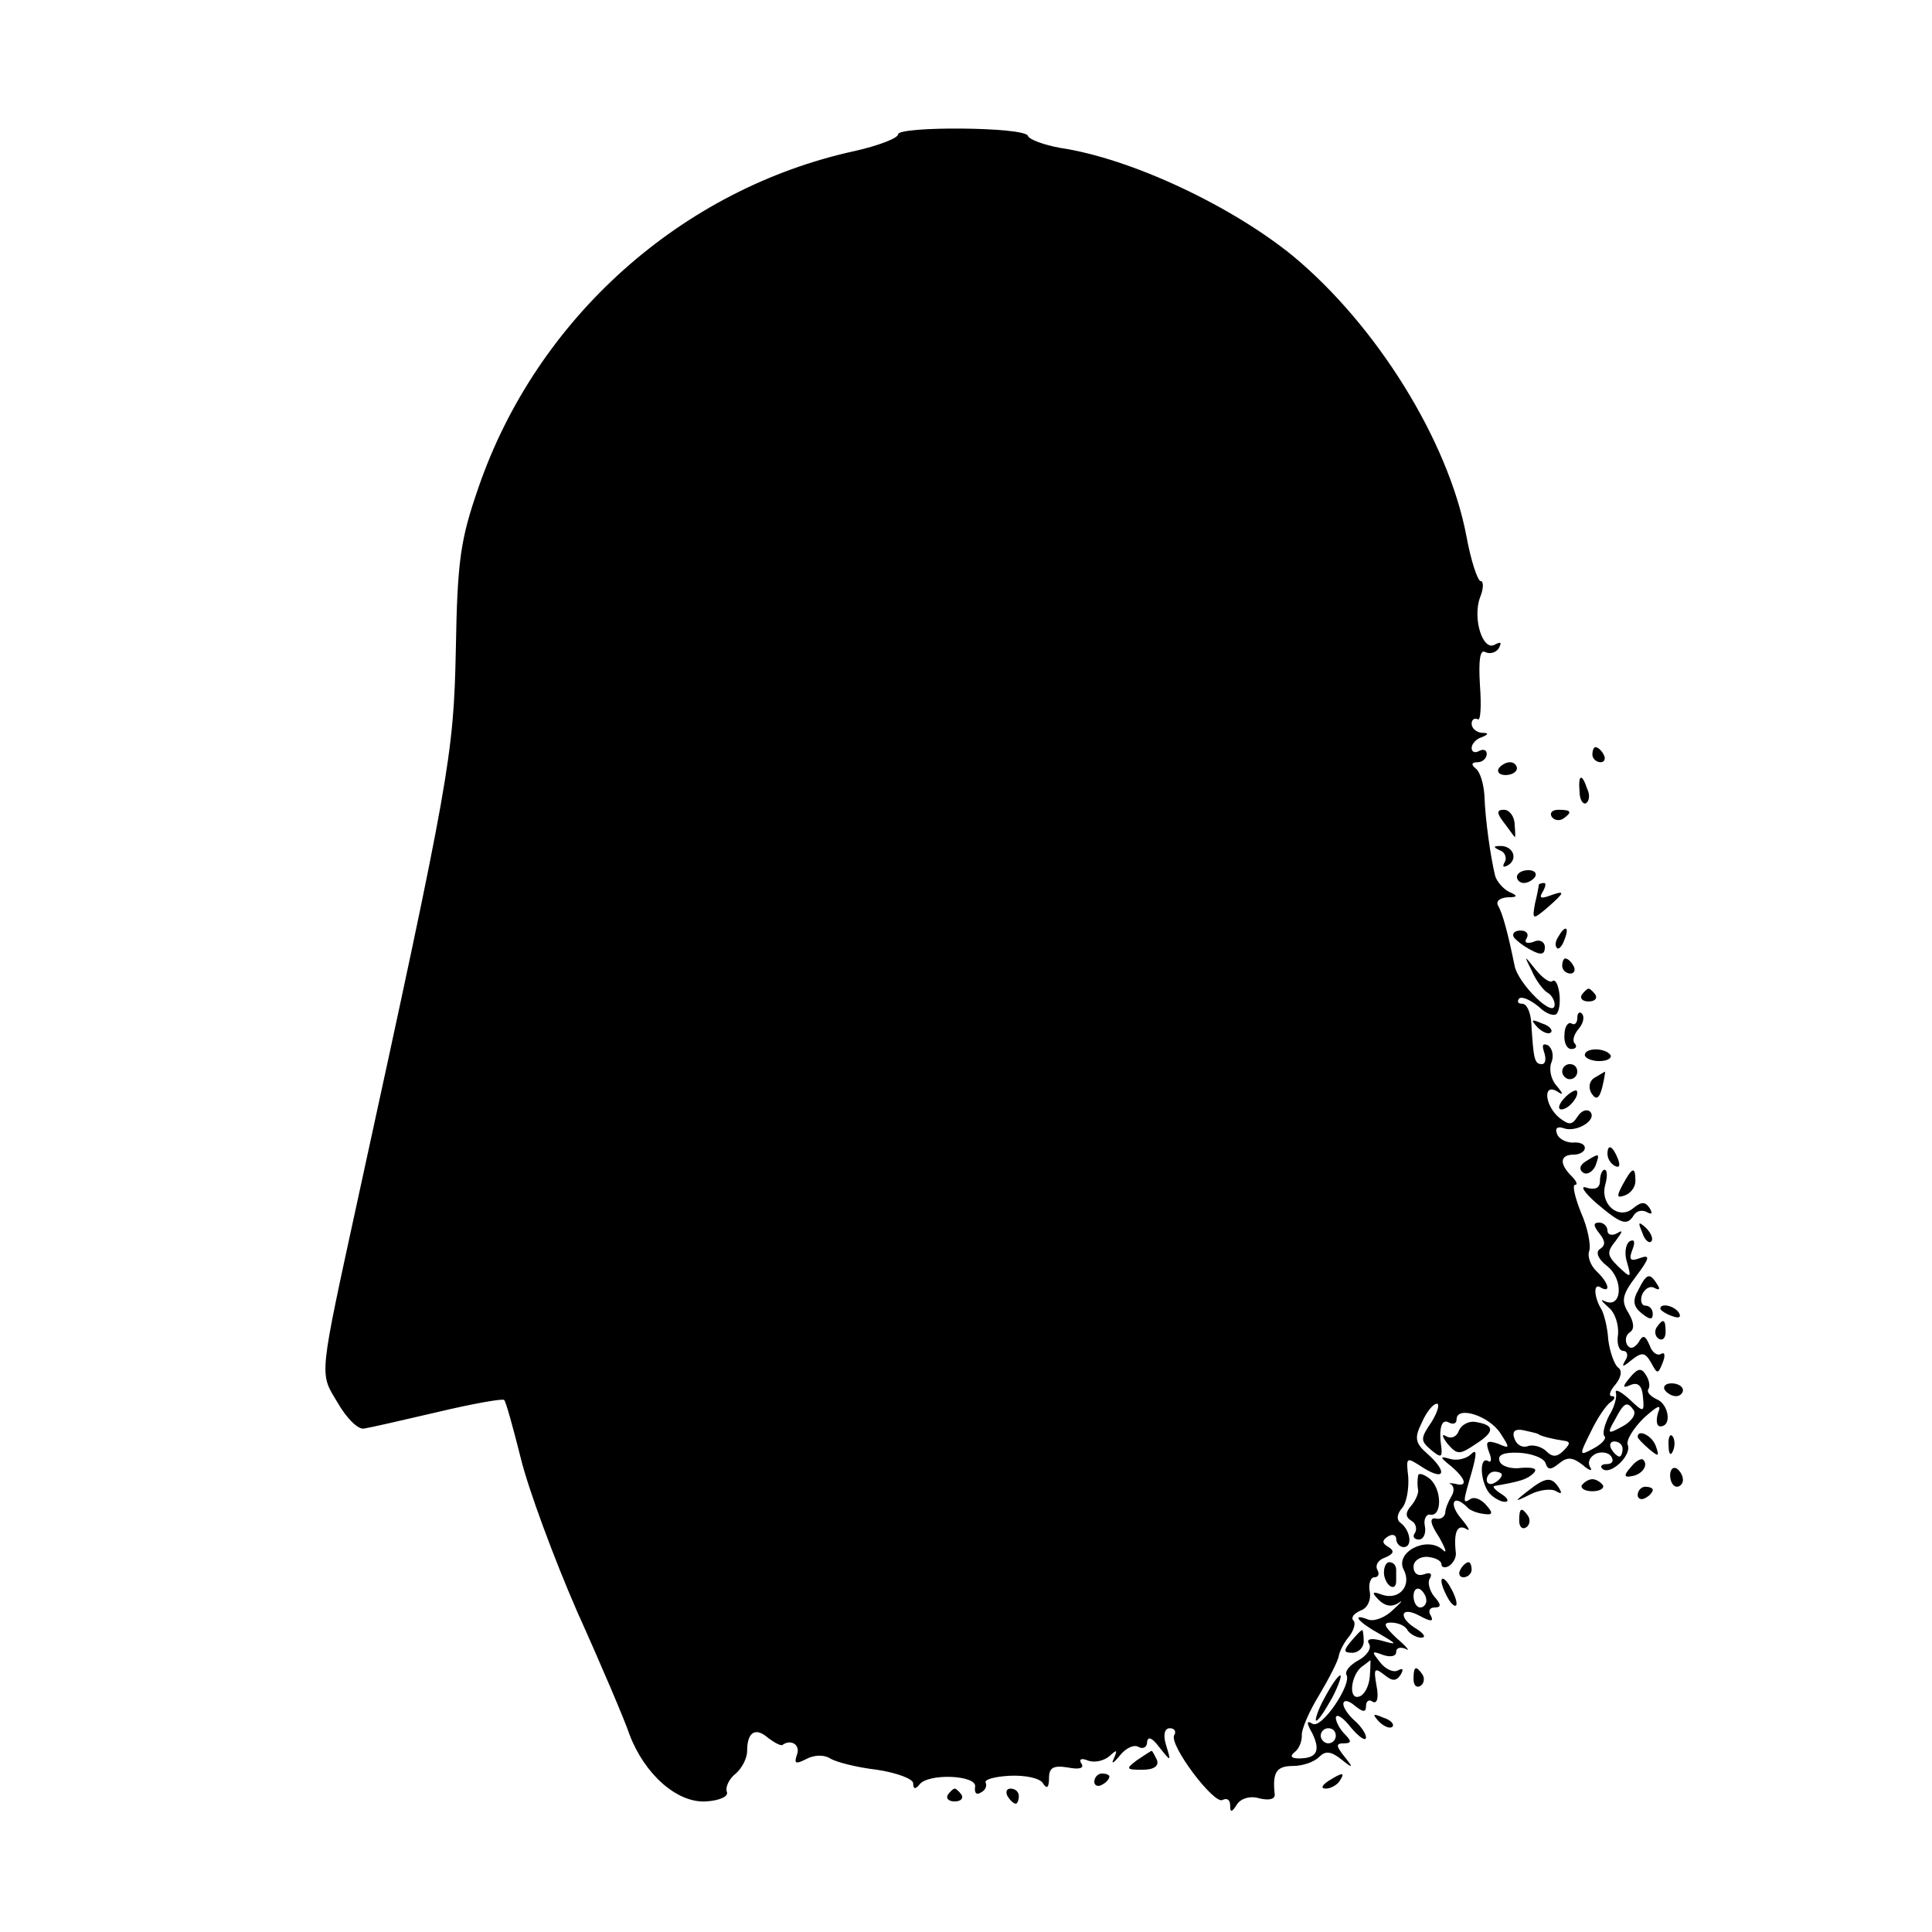
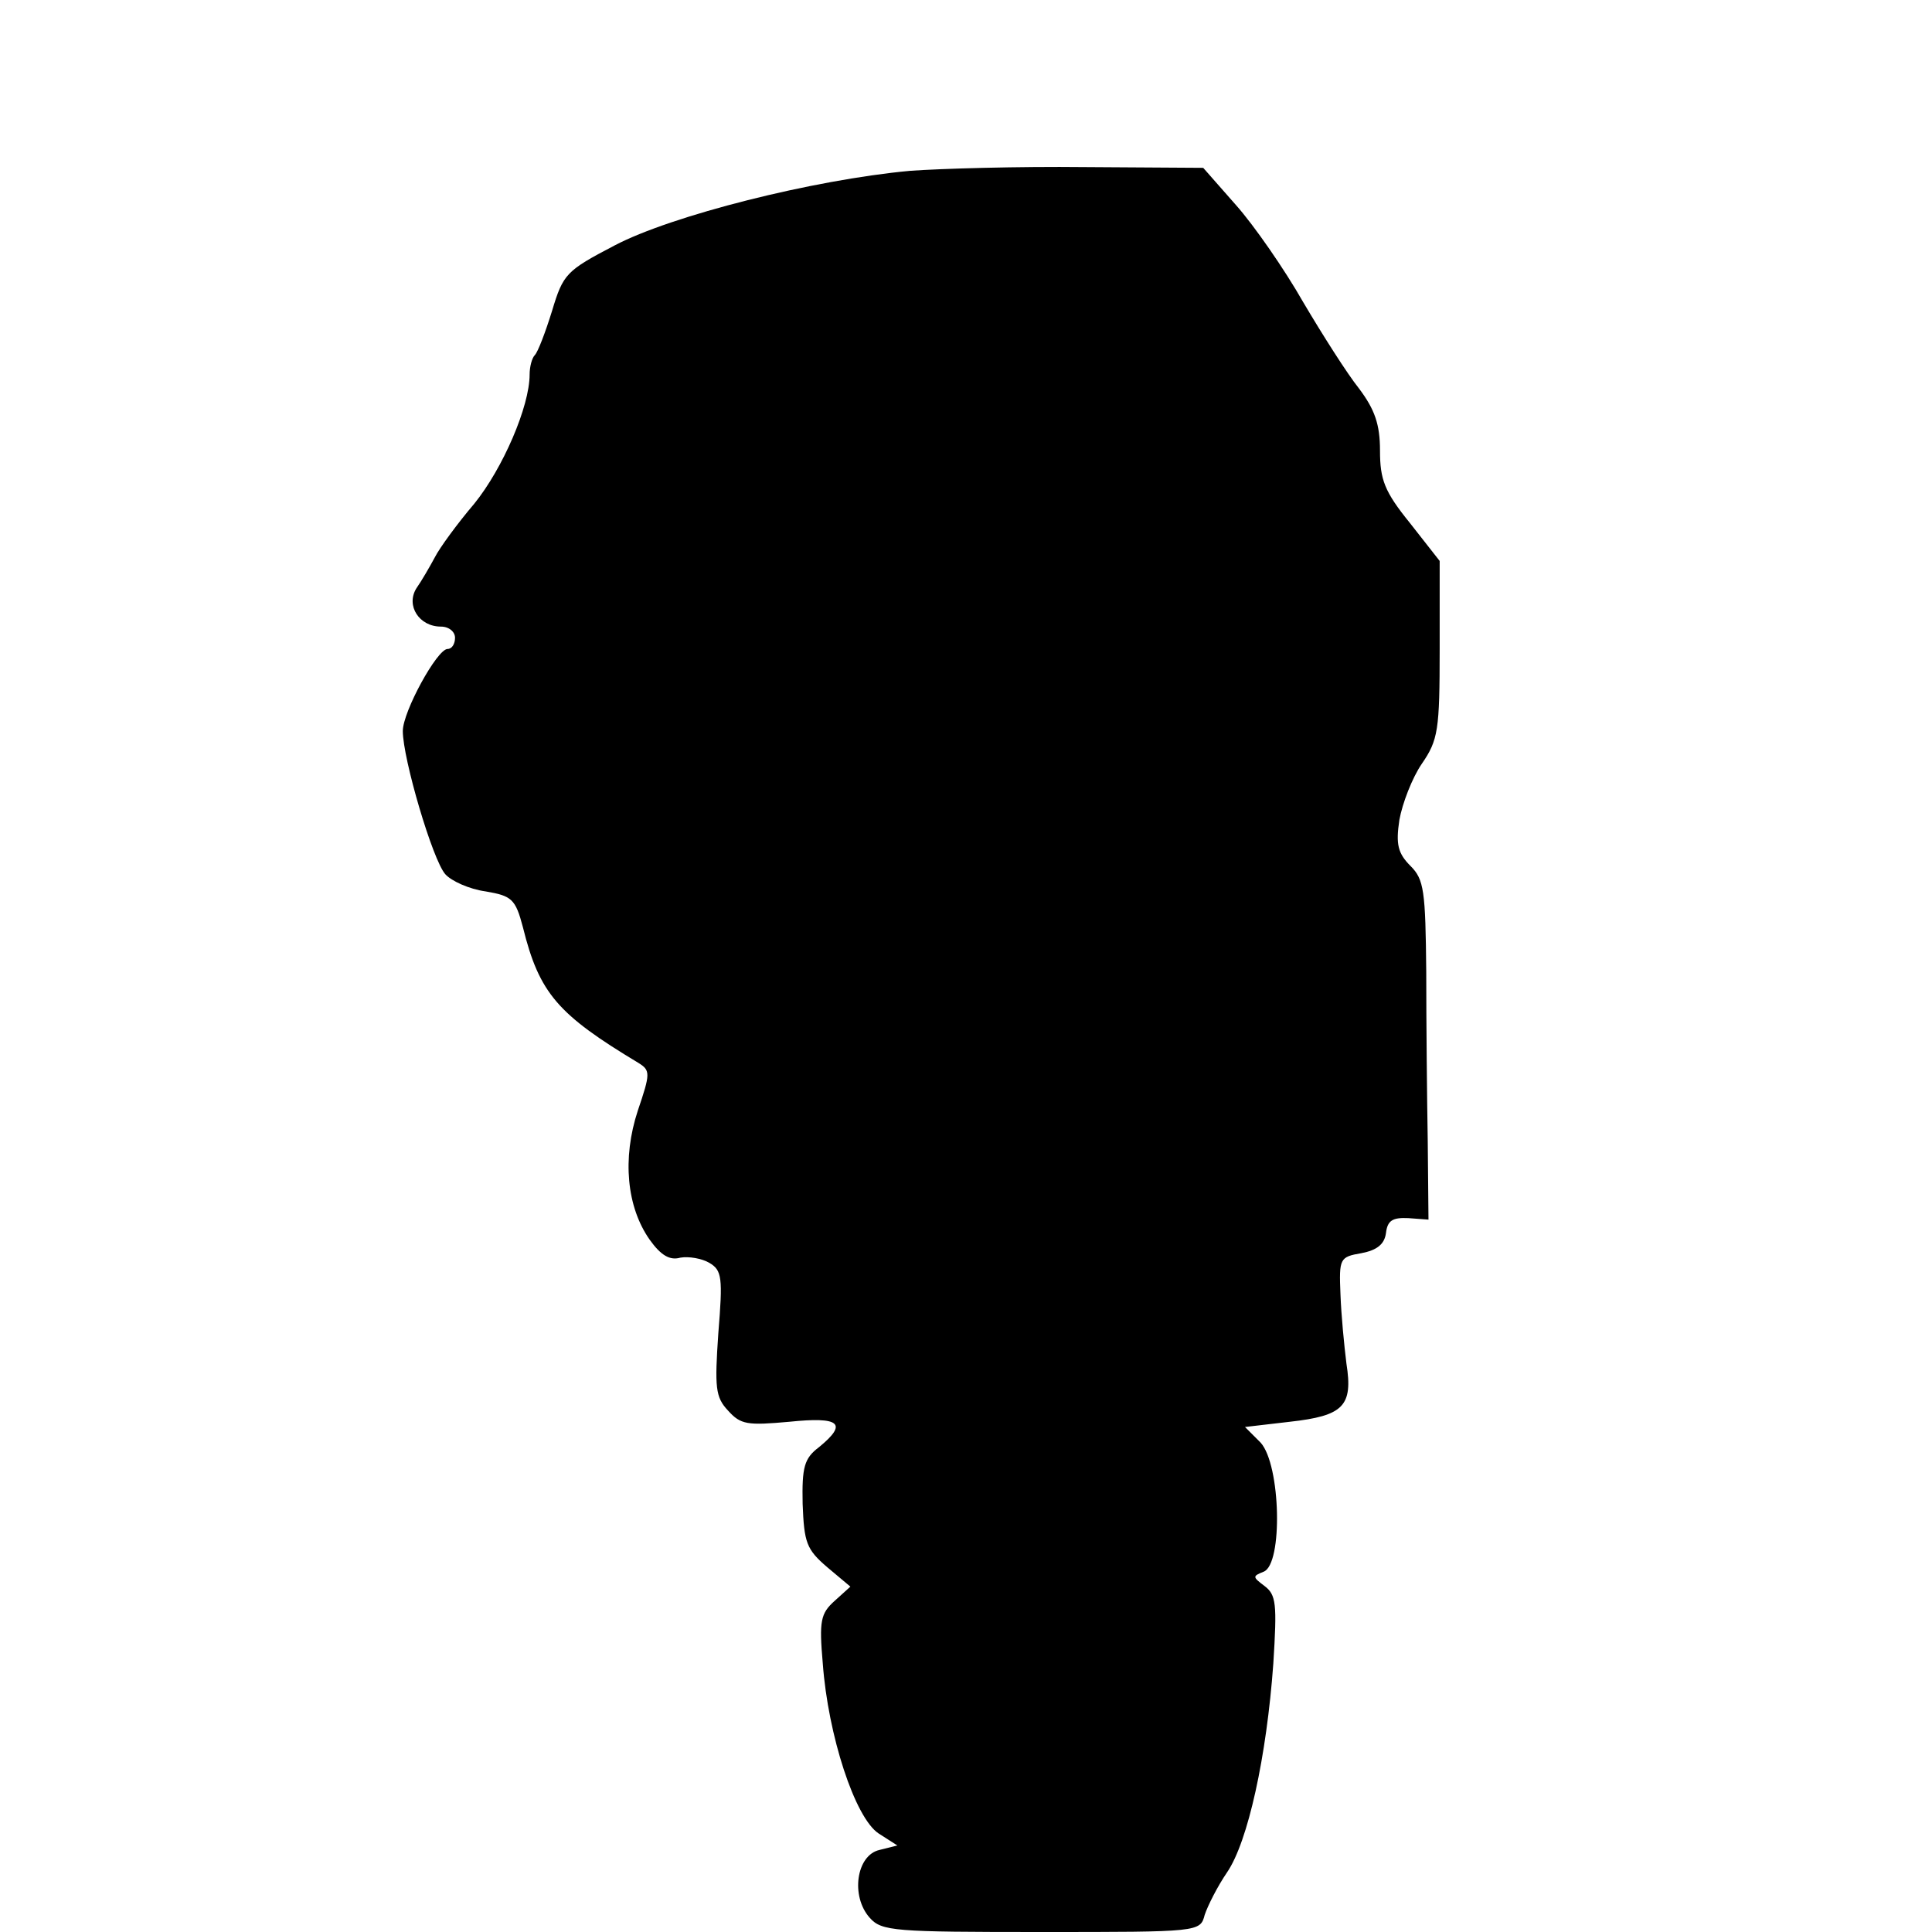
- <svg xmlns="http://www.w3.org/2000/svg" version="1.0" width="256pt" height="256pt" viewBox="0 0 256 256" preserveAspectRatio="xMidYMid meet">
-   <g transform="translate(0,256) scale(0.1,-0.1)" fill="#000000" stroke="none">
-     <path d="M1190 2382 c0 -5 -26 -15 -57 -22 -230 -50 -422 -222 -499 -446 -24 -69 -28 -97 -30 -215 -3 -141 -8 -169 -129 -724 -53 -244 -52 -233 -28 -273 12 -21 27 -36 35 -35 7 1 51 11 98 22 46 11 86 18 88 16 2 -1 12 -37 22 -77 10 -41 44 -133 75 -204 32 -71 63 -144 69 -162 20 -53 63 -91 101 -89 19 1 31 7 28 13 -2 6 3 17 12 24 8 7 15 20 15 30 0 25 11 32 28 17 8 -6 17 -11 19 -9 11 8 24 0 19 -13 -4 -12 -2 -13 12 -6 11 6 24 6 32 1 8 -5 36 -12 62 -15 26 -4 48 -12 48 -18 0 -8 3 -8 8 -2 11 16 78 13 74 -3 -1 -8 2 -11 8 -7 6 3 8 9 6 13 -2 4 12 8 32 9 20 1 40 -3 44 -10 5 -8 8 -6 8 7 0 14 6 17 25 14 15 -3 22 -1 18 5 -4 6 0 8 9 4 9 -3 21 0 28 6 10 9 11 9 6 -3 -4 -8 -1 -7 8 4 8 10 19 15 25 11 6 -3 11 0 11 7 1 8 7 5 16 -7 16 -20 16 -20 9 3 -4 13 -2 22 5 22 6 0 9 -4 6 -9 -8 -12 53 -93 64 -86 6 3 10 0 10 -7 0 -10 2 -10 9 1 5 8 18 12 30 8 13 -3 21 -1 20 6 -3 28 2 37 24 37 13 0 28 5 35 12 8 8 15 8 29 -3 16 -13 17 -12 4 4 -11 14 -11 17 0 17 10 0 10 3 1 12 -7 7 -12 17 -12 22 1 6 10 0 20 -13 11 -13 20 -19 20 -13 0 5 -7 15 -15 22 -8 7 -15 17 -15 22 0 6 7 5 15 -2 11 -9 15 -9 15 -1 0 7 4 10 9 6 6 -3 8 6 5 21 -4 23 -3 25 10 15 11 -9 16 -9 22 0 4 7 3 9 -3 6 -6 -4 -17 1 -24 10 -12 15 -12 16 4 10 9 -3 17 -2 17 4 0 6 6 7 13 4 6 -4 1 3 -12 14 -17 16 -19 21 -8 21 9 0 19 -4 22 -10 3 -5 12 -10 18 -10 7 0 4 5 -5 11 -26 15 -23 32 3 18 15 -8 19 -8 15 0 -4 6 -2 11 5 11 9 0 9 4 -1 15 -6 8 -9 19 -5 24 3 6 0 8 -8 5 -8 -3 -14 1 -14 10 0 8 9 14 19 13 10 -1 18 -5 18 -10 0 -4 5 -5 10 -2 6 4 10 12 9 18 -3 27 2 38 14 31 6 -4 3 2 -7 14 -17 20 -10 33 8 15 3 -4 13 -8 22 -9 12 -2 13 1 3 12 -6 7 -15 11 -20 8 -11 -7 -11 -6 1 35 7 25 7 32 -1 24 -6 -6 -19 -9 -28 -6 -14 4 -13 2 2 -10 20 -17 22 -28 5 -23 -7 1 -10 1 -5 -1 4 -3 4 -10 0 -16 -4 -7 -8 -16 -8 -22 -1 -5 -6 -9 -13 -7 -8 1 -7 -7 5 -25 9 -16 11 -23 4 -16 -21 18 -63 -4 -51 -27 11 -21 -6 -41 -29 -33 -13 5 -14 3 -4 -7 8 -8 17 -10 26 -4 7 5 4 1 -7 -9 -10 -10 -25 -16 -33 -13 -23 9 -14 -3 15 -19 24 -14 24 -15 3 -9 -15 4 -21 2 -17 -4 4 -6 -3 -16 -14 -22 -11 -6 -18 -14 -16 -19 8 -12 -33 -73 -45 -65 -8 5 -8 1 0 -13 11 -23 6 -33 -18 -33 -10 0 -12 3 -6 8 6 4 10 14 10 22 -1 8 10 33 23 54 13 22 25 45 26 52 1 6 7 18 14 26 6 8 9 18 5 21 -3 4 1 9 10 13 9 3 14 14 12 25 -2 10 1 19 6 19 6 0 7 5 4 10 -3 6 1 13 10 16 12 5 13 9 5 14 -9 5 -9 9 -1 14 6 4 11 2 11 -3 0 -6 5 -11 10 -11 12 0 9 22 -4 32 -6 4 -5 12 2 20 6 7 9 26 8 41 -3 27 -3 27 20 12 29 -18 32 -5 5 19 -16 14 -17 21 -7 41 6 14 15 25 20 25 4 0 1 -11 -7 -24 -15 -22 -15 -25 -1 -37 13 -11 15 -10 14 2 -4 26 0 40 10 34 6 -3 10 -1 10 4 0 19 43 5 58 -18 13 -20 13 -21 -3 -14 -15 5 -17 3 -12 -11 4 -9 3 -15 -1 -12 -12 7 -11 -26 1 -42 5 -6 15 -12 21 -12 6 0 4 5 -4 10 -8 5 -13 10 -10 11 35 6 44 9 52 17 6 6 0 8 -16 7 -13 -2 -27 2 -29 9 -3 8 5 12 26 11 17 -1 33 -7 35 -14 3 -9 7 -9 18 0 11 9 18 8 31 -2 9 -8 14 -9 10 -3 -4 7 0 14 8 18 8 3 17 1 20 -4 4 -6 1 -10 -6 -10 -7 0 -9 -3 -6 -6 10 -10 39 17 34 31 -3 6 7 22 21 36 19 17 24 19 19 7 -3 -10 -2 -18 3 -18 16 0 11 30 -5 36 -8 4 -13 9 -11 13 3 4 1 13 -3 19 -6 10 -11 9 -21 -3 -11 -13 -10 -15 1 -10 10 4 15 -2 16 -16 2 -21 1 -21 -18 -3 -11 10 -19 14 -18 9 2 -6 -2 -20 -9 -31 -6 -12 -9 -24 -6 -27 3 -3 -3 -10 -14 -16 -20 -11 -20 -10 -4 22 8 17 20 35 26 39 6 4 7 8 2 8 -5 0 -3 7 5 16 7 9 9 18 3 22 -5 4 -11 21 -13 37 -1 17 -6 35 -9 40 -10 16 -11 36 -1 29 14 -8 11 6 -6 22 -8 8 -12 20 -9 27 2 7 -2 30 -11 50 -8 20 -12 37 -8 37 4 0 2 5 -5 12 -16 16 -15 28 3 28 8 0 15 4 15 9 0 5 -7 8 -16 7 -9 0 -19 5 -21 12 -3 7 1 10 9 7 17 -6 45 11 35 22 -5 4 -12 1 -17 -7 -7 -11 -11 -11 -24 -1 -19 16 -22 46 -3 35 9 -6 9 -4 -1 8 -7 8 -10 22 -6 31 3 8 1 18 -5 22 -7 3 -8 0 -5 -9 3 -9 2 -16 -3 -16 -10 0 -11 7 -14 55 -1 14 -6 25 -12 25 -6 0 -7 3 -4 7 4 3 15 -2 26 -11 10 -10 21 -13 24 -9 8 12 2 49 -6 43 -3 -3 -13 4 -22 15 -16 20 -16 20 -5 -2 5 -12 15 -25 20 -28 6 -3 10 -11 10 -16 0 -20 -48 27 -53 51 -9 44 -16 70 -22 80 -3 6 2 10 12 11 14 0 15 2 3 7 -8 4 -17 14 -19 22 -6 25 -13 74 -14 105 -1 17 -6 33 -12 37 -6 5 -5 8 3 8 6 0 12 5 12 11 0 5 -4 7 -10 4 -5 -3 -10 -2 -10 4 0 5 6 12 13 14 10 4 10 6 0 6 -7 1 -13 6 -13 12 0 5 3 8 8 6 4 -3 5 18 3 45 -2 33 0 48 7 44 6 -3 14 -1 18 5 4 8 3 9 -5 5 -16 -10 -30 34 -20 62 5 12 5 22 1 22 -4 0 -13 27 -19 60 -24 126 -119 279 -230 371 -81 66 -214 129 -308 143 -22 4 -41 11 -43 16 -4 12 -172 13 -172 2z m975 -1691 c3 -6 -4 -15 -15 -21 -20 -11 -21 -10 -10 9 12 23 16 25 25 12z m-127 -31 c3 -3 20 -7 34 -9 9 -1 9 -4 0 -13 -9 -9 -15 -9 -23 -1 -6 6 -17 9 -24 7 -7 -3 -15 1 -18 9 -4 10 0 14 11 12 9 -2 18 -4 20 -5z m112 -20 c0 -5 -2 -10 -4 -10 -3 0 -8 5 -11 10 -3 6 -1 10 4 10 6 0 11 -4 11 -10z m-160 -34 c0 -3 -4 -8 -10 -11 -5 -3 -10 -1 -10 4 0 6 5 11 10 11 6 0 10 -2 10 -4z m-100 -167 c0 -5 -4 -9 -8 -9 -5 0 -9 7 -9 15 0 8 4 12 9 9 4 -3 8 -9 8 -15z m-75 -101 c-1 -12 -7 -24 -14 -26 -15 -5 -11 29 4 40 6 4 10 8 11 8 0 0 0 -10 -1 -22z m-45 -78 c0 -5 -4 -10 -10 -10 -5 0 -10 5 -10 10 0 6 5 10 10 10 6 0 10 -4 10 -10z" />
-     <path d="M2110 1560 c0 -5 5 -10 11 -10 5 0 7 5 4 10 -3 6 -8 10 -11 10 -2 0 -4 -4 -4 -10z" />
-     <path d="M1986 1542 c-3 -5 1 -9 9 -9 8 0 15 4 15 9 0 4 -4 8 -9 8 -6 0 -12 -4 -15 -8z" />
-     <path d="M2093 1511 c0 -11 5 -18 9 -15 4 3 5 11 1 19 -7 21 -12 19 -10 -4z" />
-     <path d="M1992 1471 c7 -9 13 -18 15 -20 1 -2 1 5 0 16 0 11 -7 20 -14 20 -10 0 -10 -4 -1 -16z" />
-     <path d="M2056 1478 c3 -5 10 -6 15 -3 13 9 11 12 -6 12 -8 0 -12 -4 -9 -9z" />
-     <path d="M1988 1433 c6 -2 9 -10 6 -15 -4 -7 -2 -8 5 -4 13 9 5 26 -12 25 -9 0 -8 -2 1 -6z" />
-     <path d="M2010 1398 c0 -4 4 -8 9 -8 6 0 12 4 15 8 3 5 -1 9 -9 9 -8 0 -15 -4 -15 -9z" />
-     <path d="M2039 1388 c0 -2 -2 -13 -5 -25 -4 -22 -3 -22 16 -6 24 21 25 24 3 16 -11 -4 -14 -3 -9 5 4 7 5 12 2 12 -3 0 -6 -1 -7 -2z" />
-     <path d="M2006 1318 c3 -4 13 -12 23 -17 13 -7 18 -6 18 4 0 7 -7 11 -15 7 -9 -3 -13 -1 -9 5 3 5 0 10 -8 10 -8 0 -12 -4 -9 -9z" />
-     <path d="M2065 1319 c-4 -6 -5 -12 -2 -15 2 -3 7 2 10 11 7 17 1 20 -8 4z" />
-     <path d="M2070 1280 c0 -5 5 -10 11 -10 5 0 7 5 4 10 -3 6 -8 10 -11 10 -2 0 -4 -4 -4 -10z" />
-     <path d="M2096 1242 c-3 -5 1 -9 9 -9 8 0 12 4 9 9 -3 4 -7 8 -9 8 -2 0 -6 -4 -9 -8z" />
-     <path d="M2090 1211 c0 -7 -4 -10 -8 -7 -4 2 -9 -4 -9 -15 -1 -10 3 -19 9 -19 6 0 8 3 5 7 -4 3 -2 12 5 20 6 7 8 16 4 20 -3 3 -6 1 -6 -6z" />
-     <path d="M2037 1199 c7 -7 15 -10 18 -7 3 3 -2 9 -12 12 -14 6 -15 5 -6 -5z" />
-     <path d="M2100 1162 c0 -4 9 -8 19 -8 11 0 17 4 15 8 -7 10 -34 10 -34 0z" />
-     <path d="M2070 1140 c0 -5 5 -10 10 -10 6 0 10 5 10 10 0 6 -4 10 -10 10 -5 0 -10 -4 -10 -10z" />
-     <path d="M2113 1132 c-7 -4 -9 -13 -4 -21 6 -9 10 -7 14 8 3 12 4 21 4 21 -1 0 -7 -4 -14 -8z" />
-     <path d="M2072 1104 c-7 -8 -8 -14 -3 -14 10 0 25 19 20 25 -2 1 -10 -3 -17 -11z" />
-     <path d="M2130 1031 c0 -6 4 -13 10 -16 6 -3 7 1 4 9 -7 18 -14 21 -14 7z" />
-     <path d="M2101 1021 c-8 -5 -9 -11 -3 -15 5 -3 12 1 16 9 6 17 6 18 -13 6z" />
-     <path d="M2120 995 c0 -9 -6 -12 -17 -9 -10 4 -5 -5 12 -20 33 -28 41 -31 50 -16 4 6 11 7 17 4 7 -4 8 -2 4 5 -6 9 -11 9 -22 0 -19 -16 -44 5 -37 31 3 11 3 20 -1 20 -3 0 -6 -7 -6 -15z" />
-     <path d="M2150 990 c-8 -15 -8 -18 3 -14 8 3 14 11 14 19 0 20 -4 19 -17 -5z" />
-     <path d="M2119 926 c8 -10 9 -16 1 -21 -6 -4 -3 -13 10 -23 22 -18 19 -57 -4 -46 -6 3 -4 0 5 -8 9 -7 14 -23 13 -36 -2 -12 1 -22 7 -22 5 0 7 -6 3 -12 -6 -10 -4 -10 8 0 14 11 18 10 26 -4 8 -15 9 -15 15 0 4 10 3 15 -2 12 -5 -3 -12 2 -15 11 -6 14 -9 15 -15 4 -6 -8 -11 -9 -15 -3 -3 6 -2 13 4 17 6 4 5 13 -2 25 -10 16 -9 24 10 49 18 24 19 29 5 24 -13 -5 -15 -2 -10 11 4 10 3 15 -4 11 -5 -4 -7 -16 -3 -28 6 -21 5 -21 -12 -5 -15 15 -15 19 -3 34 9 12 10 15 2 10 -7 -4 -13 -2 -13 3 0 6 -5 11 -11 11 -8 0 -8 -4 0 -14z" />
-     <path d="M2176 927 c3 -10 9 -15 12 -12 3 3 0 11 -7 18 -10 9 -11 8 -5 -6z" />
-     <path d="M2171 851 c-8 -14 -7 -22 4 -31 11 -9 15 -9 15 -1 0 6 -4 11 -10 11 -5 0 -7 7 -4 15 4 8 11 12 17 8 6 -3 7 -1 3 5 -10 16 -14 15 -25 -7z" />
-     <path d="M2200 826 c0 -2 7 -7 16 -10 8 -3 12 -2 9 4 -6 10 -25 14 -25 6z" />
-     <path d="M2195 801 c-3 -5 -2 -12 3 -15 5 -3 9 1 9 9 0 17 -3 19 -12 6z" />
-     <path d="M2206 718 c3 -4 9 -8 15 -8 5 0 9 4 9 8 0 5 -7 9 -15 9 -8 0 -12 -4 -9 -9z" />
-     <path d="M1933 664 c-3 -8 -10 -11 -17 -7 -6 4 -5 -1 2 -10 13 -15 16 -15 38 0 25 16 25 25 -2 29 -8 1 -18 -4 -21 -12z" />
-     <path d="M2170 656 c0 -2 7 -9 15 -16 13 -11 14 -10 9 4 -5 14 -24 23 -24 12z" />
-     <path d="M2211 644 c0 -11 3 -14 6 -6 3 7 2 16 -1 19 -3 4 -6 -2 -5 -13z" />
-     <path d="M2161 616 c-10 -11 -9 -14 1 -12 14 2 23 15 15 22 -2 2 -10 -2 -16 -10z" />
-     <path d="M2213 605 c0 -8 4 -15 9 -15 4 0 8 4 8 9 0 6 -4 12 -8 15 -5 3 -9 -1 -9 -9z" />
-     <path d="M1879 604 c-1 -5 -1 -13 0 -18 1 -4 -3 -14 -9 -21 -8 -9 -8 -15 0 -20 6 -3 8 -11 5 -16 -4 -5 -1 -9 5 -9 6 0 10 8 8 18 -2 9 2 16 7 15 16 -3 16 34 -1 48 -8 6 -15 8 -15 3z" />
-     <path d="M2024 584 c-18 -14 -18 -15 4 -4 12 6 28 8 34 4 7 -4 8 -3 4 4 -10 16 -18 15 -42 -4z" />
-     <path d="M2096 592 c-2 -4 4 -8 14 -8 10 0 16 4 14 8 -3 4 -9 8 -14 8 -5 0 -11 -4 -14 -8z" />
-     <path d="M2170 579 c0 -5 5 -7 10 -4 6 3 10 8 10 11 0 2 -4 4 -10 4 -5 0 -10 -5 -10 -11z" />
-     <path d="M2013 545 c0 -8 4 -12 9 -9 5 3 6 10 3 15 -9 13 -12 11 -12 -6z" />
-     <path d="M1834 473 c3 -16 16 -22 16 -8 0 3 0 10 0 15 0 6 -4 10 -9 10 -5 0 -8 -8 -7 -17z" />
-     <path d="M1935 480 c-3 -5 -1 -10 4 -10 6 0 11 5 11 10 0 6 -2 10 -4 10 -3 0 -8 -4 -11 -10z" />
-     <path d="M1910 465 c0 -5 5 -17 10 -25 5 -8 10 -10 10 -5 0 6 -5 17 -10 25 -5 8 -10 11 -10 5z" />
-     <path d="M1790 385 c-10 -12 -10 -15 2 -15 8 0 15 7 15 15 0 8 -1 15 -2 15 -2 0 -8 -7 -15 -15z" />
-     <path d="M1873 335 c0 -8 4 -12 9 -9 5 3 6 10 3 15 -9 13 -12 11 -12 -6z" />
-     <path d="M1755 310 c-9 -16 -13 -30 -11 -30 3 0 12 14 21 30 9 17 13 30 11 30 -3 0 -12 -13 -21 -30z" />
-     <path d="M1827 279 c7 -7 15 -10 18 -7 3 3 -2 9 -12 12 -14 6 -15 5 -6 -5z" />
-     <path d="M1507 228 c-16 -12 -15 -13 7 -13 15 0 22 5 19 13 -3 6 -6 12 -7 12 -1 0 -10 -6 -19 -12z" />
-     <path d="M1450 199 c0 -5 5 -7 10 -4 6 3 10 8 10 11 0 2 -4 4 -10 4 -5 0 -10 -5 -10 -11z" />
-     <path d="M1760 200 c-9 -6 -10 -10 -3 -10 6 0 15 5 18 10 8 12 4 12 -15 0z" />
-     <path d="M1256 182 c-3 -5 1 -9 9 -9 8 0 12 4 9 9 -3 4 -7 8 -9 8 -2 0 -6 -4 -9 -8z" />
-     <path d="M1335 180 c3 -5 8 -10 11 -10 2 0 4 5 4 10 0 6 -5 10 -11 10 -5 0 -7 -4 -4 -10z" />
+ <svg xmlns="http://www.w3.org/2000/svg" version="1.0" width="259pt" height="259pt" viewBox="0 0 259 259" preserveAspectRatio="xMidYMid meet">
+   <g transform="translate(0,259) scale(0.1,-0.1)" fill="#000000" stroke="none">
+     <path d="M1220 2361 c-130 -12 -320 -60 -396 -100 -65 -34 -69 -38 -84 -88 -9 -29 -19 -55 -23 -59 -4 -4 -7 -16 -7 -26 0 -43 -36 -126 -74 -173 -23 -27 -47 -60 -53 -72 -7 -13 -18 -32 -25 -42 -14 -23 4 -51 33 -51 11 0 19 -7 19 -15 0 -8 -4 -15 -10 -15 -14 0 -60 -84 -60 -110 0 -37 40 -173 57 -192 8 -9 32 -20 54 -23 35 -6 40 -10 50 -48 22 -89 47 -117 155 -182 16 -10 16 -14 -1 -64 -21 -64 -15 -129 16 -173 15 -21 27 -28 41 -24 11 2 29 -1 39 -7 17 -10 18 -20 12 -94 -5 -73 -4 -86 13 -104 17 -19 26 -20 82 -15 68 7 79 -2 40 -34 -20 -15 -23 -27 -22 -76 2 -52 5 -61 33 -85 l31 -26 -21 -19 c-19 -17 -21 -27 -16 -84 7 -96 43 -207 75 -228 l25 -16 -24 -6 c-31 -7 -39 -62 -13 -91 16 -18 33 -19 230 -19 212 0 213 0 219 23 4 12 17 38 30 57 28 41 53 155 62 280 5 80 4 92 -12 104 -16 12 -16 13 -1 19 26 10 23 143 -4 173 l-21 21 60 7 c72 8 85 21 76 78 -3 24 -7 65 -8 93 -2 48 -1 50 28 55 21 4 31 12 33 27 2 17 9 21 30 20 l27 -2 -1 105 c-1 58 -2 160 -2 227 -1 109 -3 124 -21 142 -17 17 -20 29 -15 62 4 22 17 56 30 75 22 32 24 45 24 154 l0 118 -40 51 c-34 42 -40 58 -40 97 0 35 -7 55 -28 83 -16 20 -49 72 -75 116 -25 44 -66 103 -90 130 l-44 50 -159 1 c-88 1 -193 -2 -234 -5z" />
  </g>
</svg>
